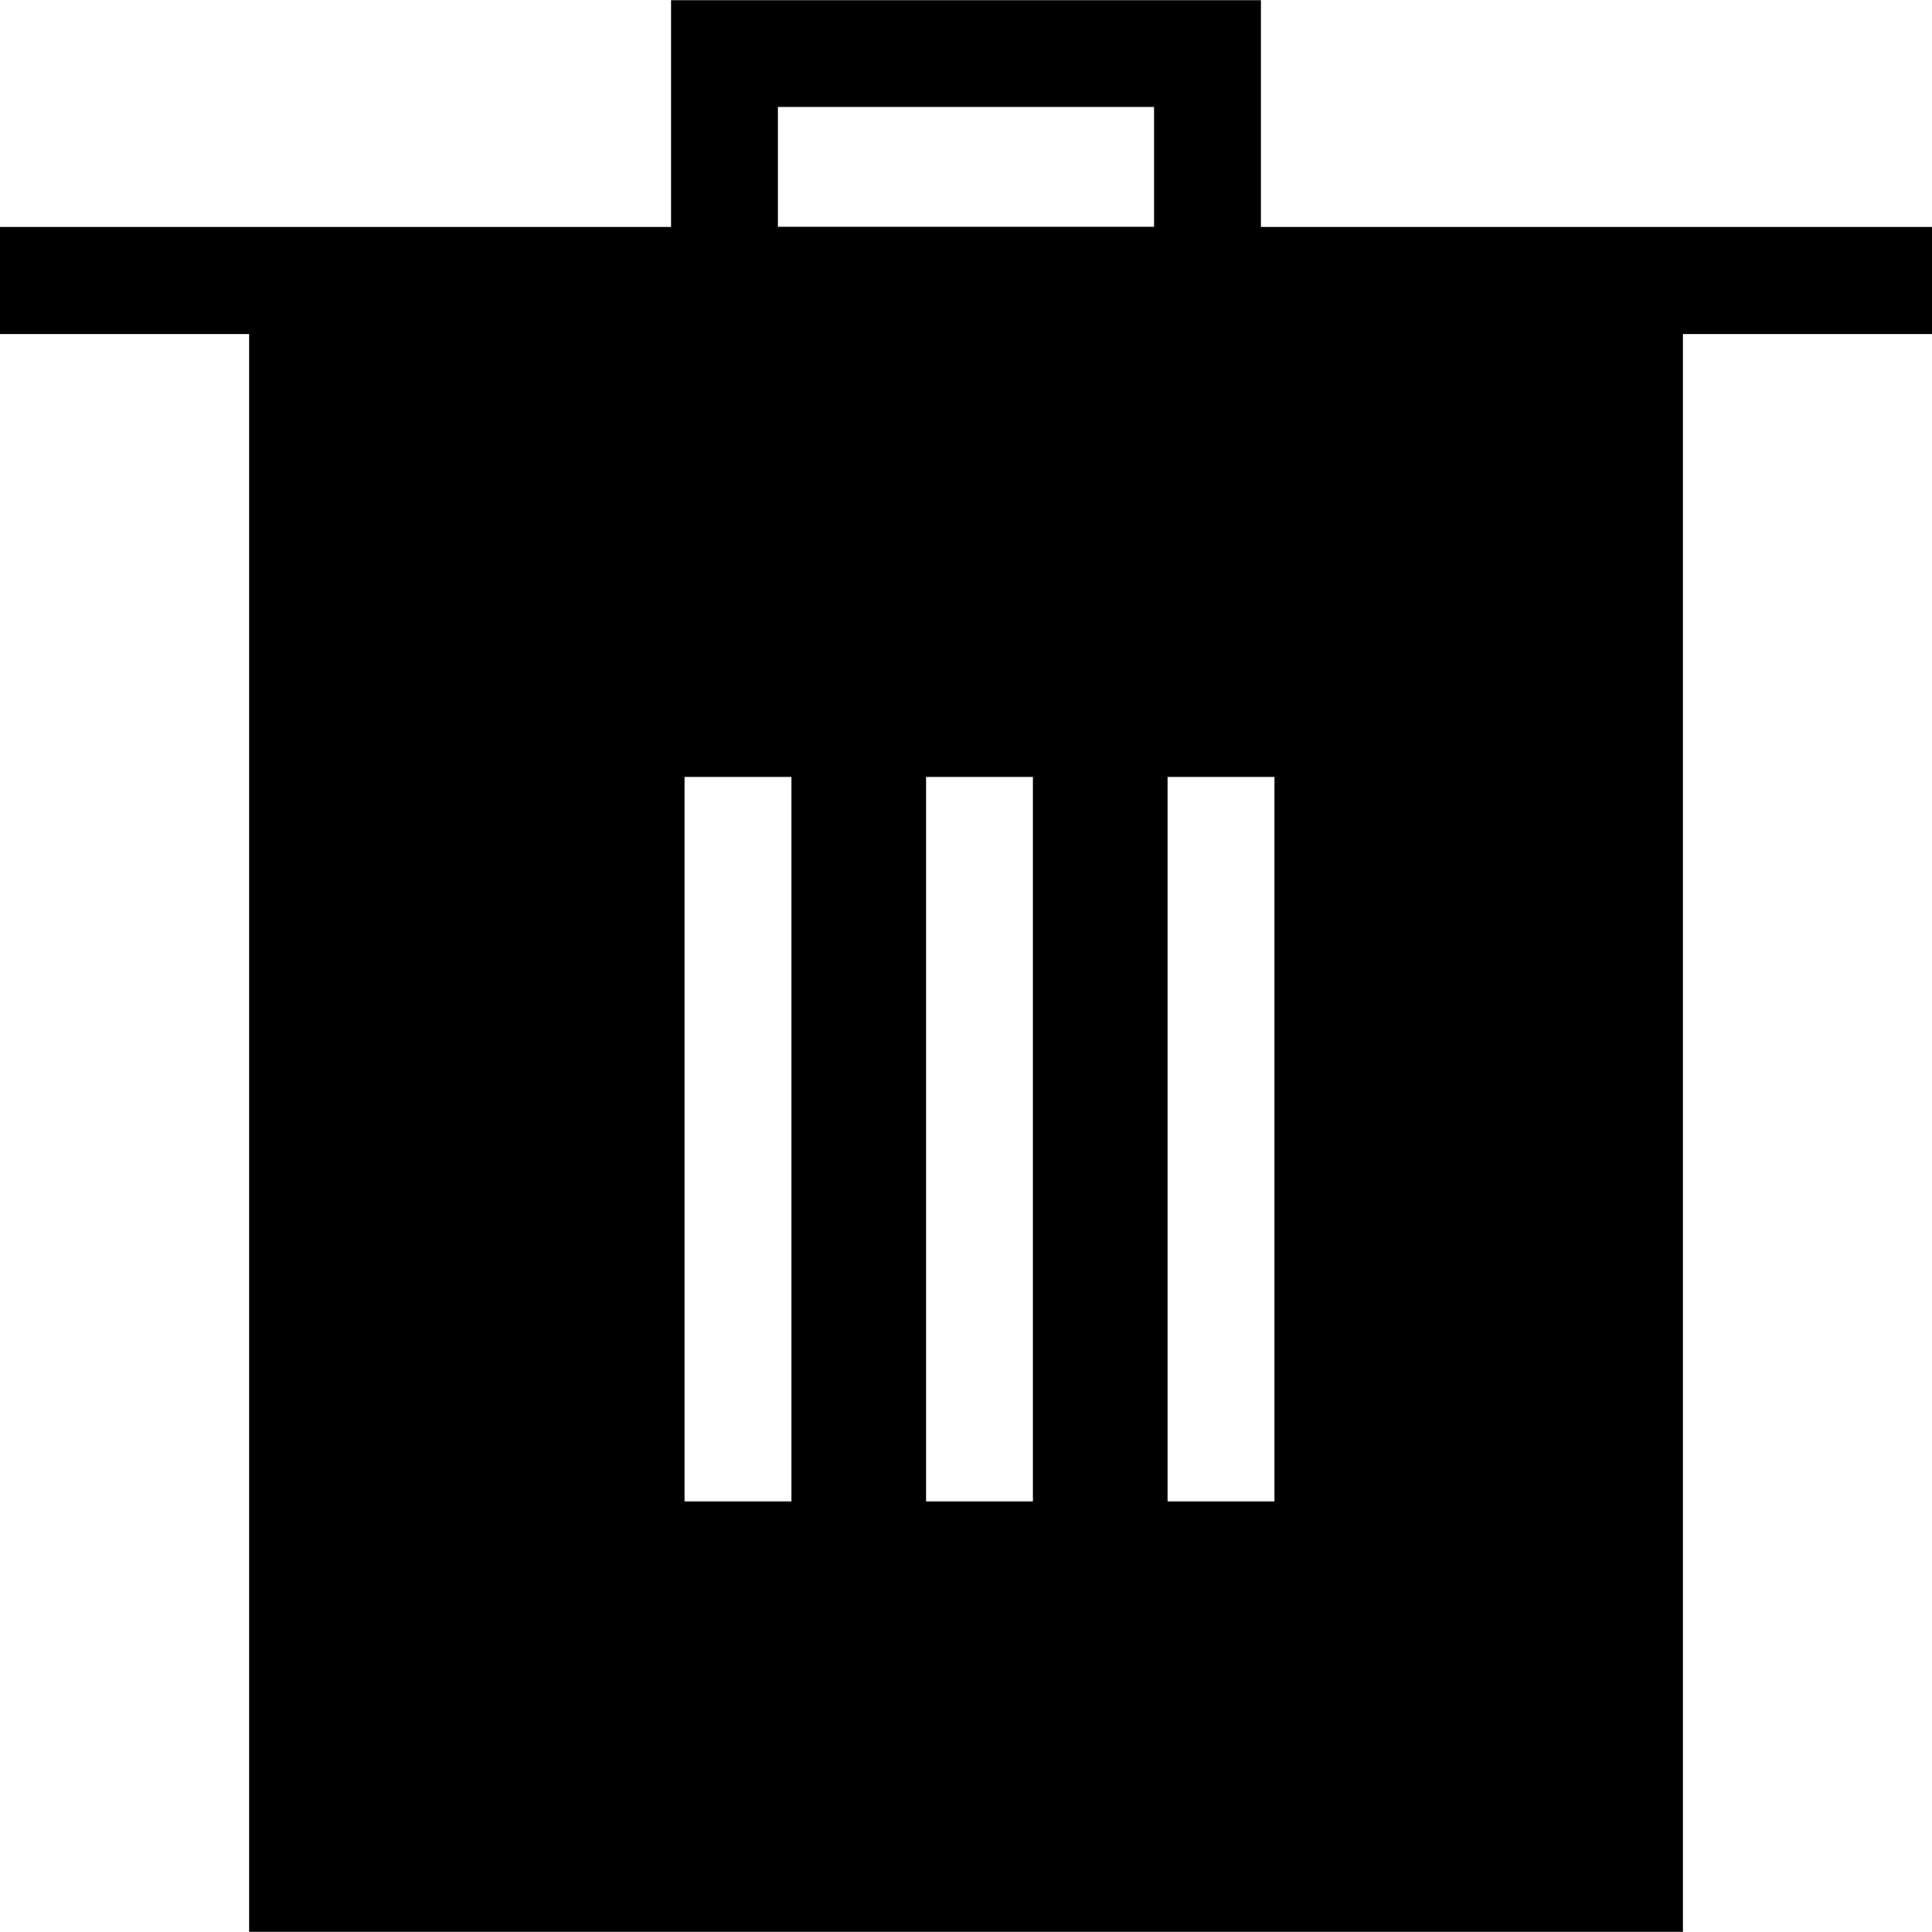
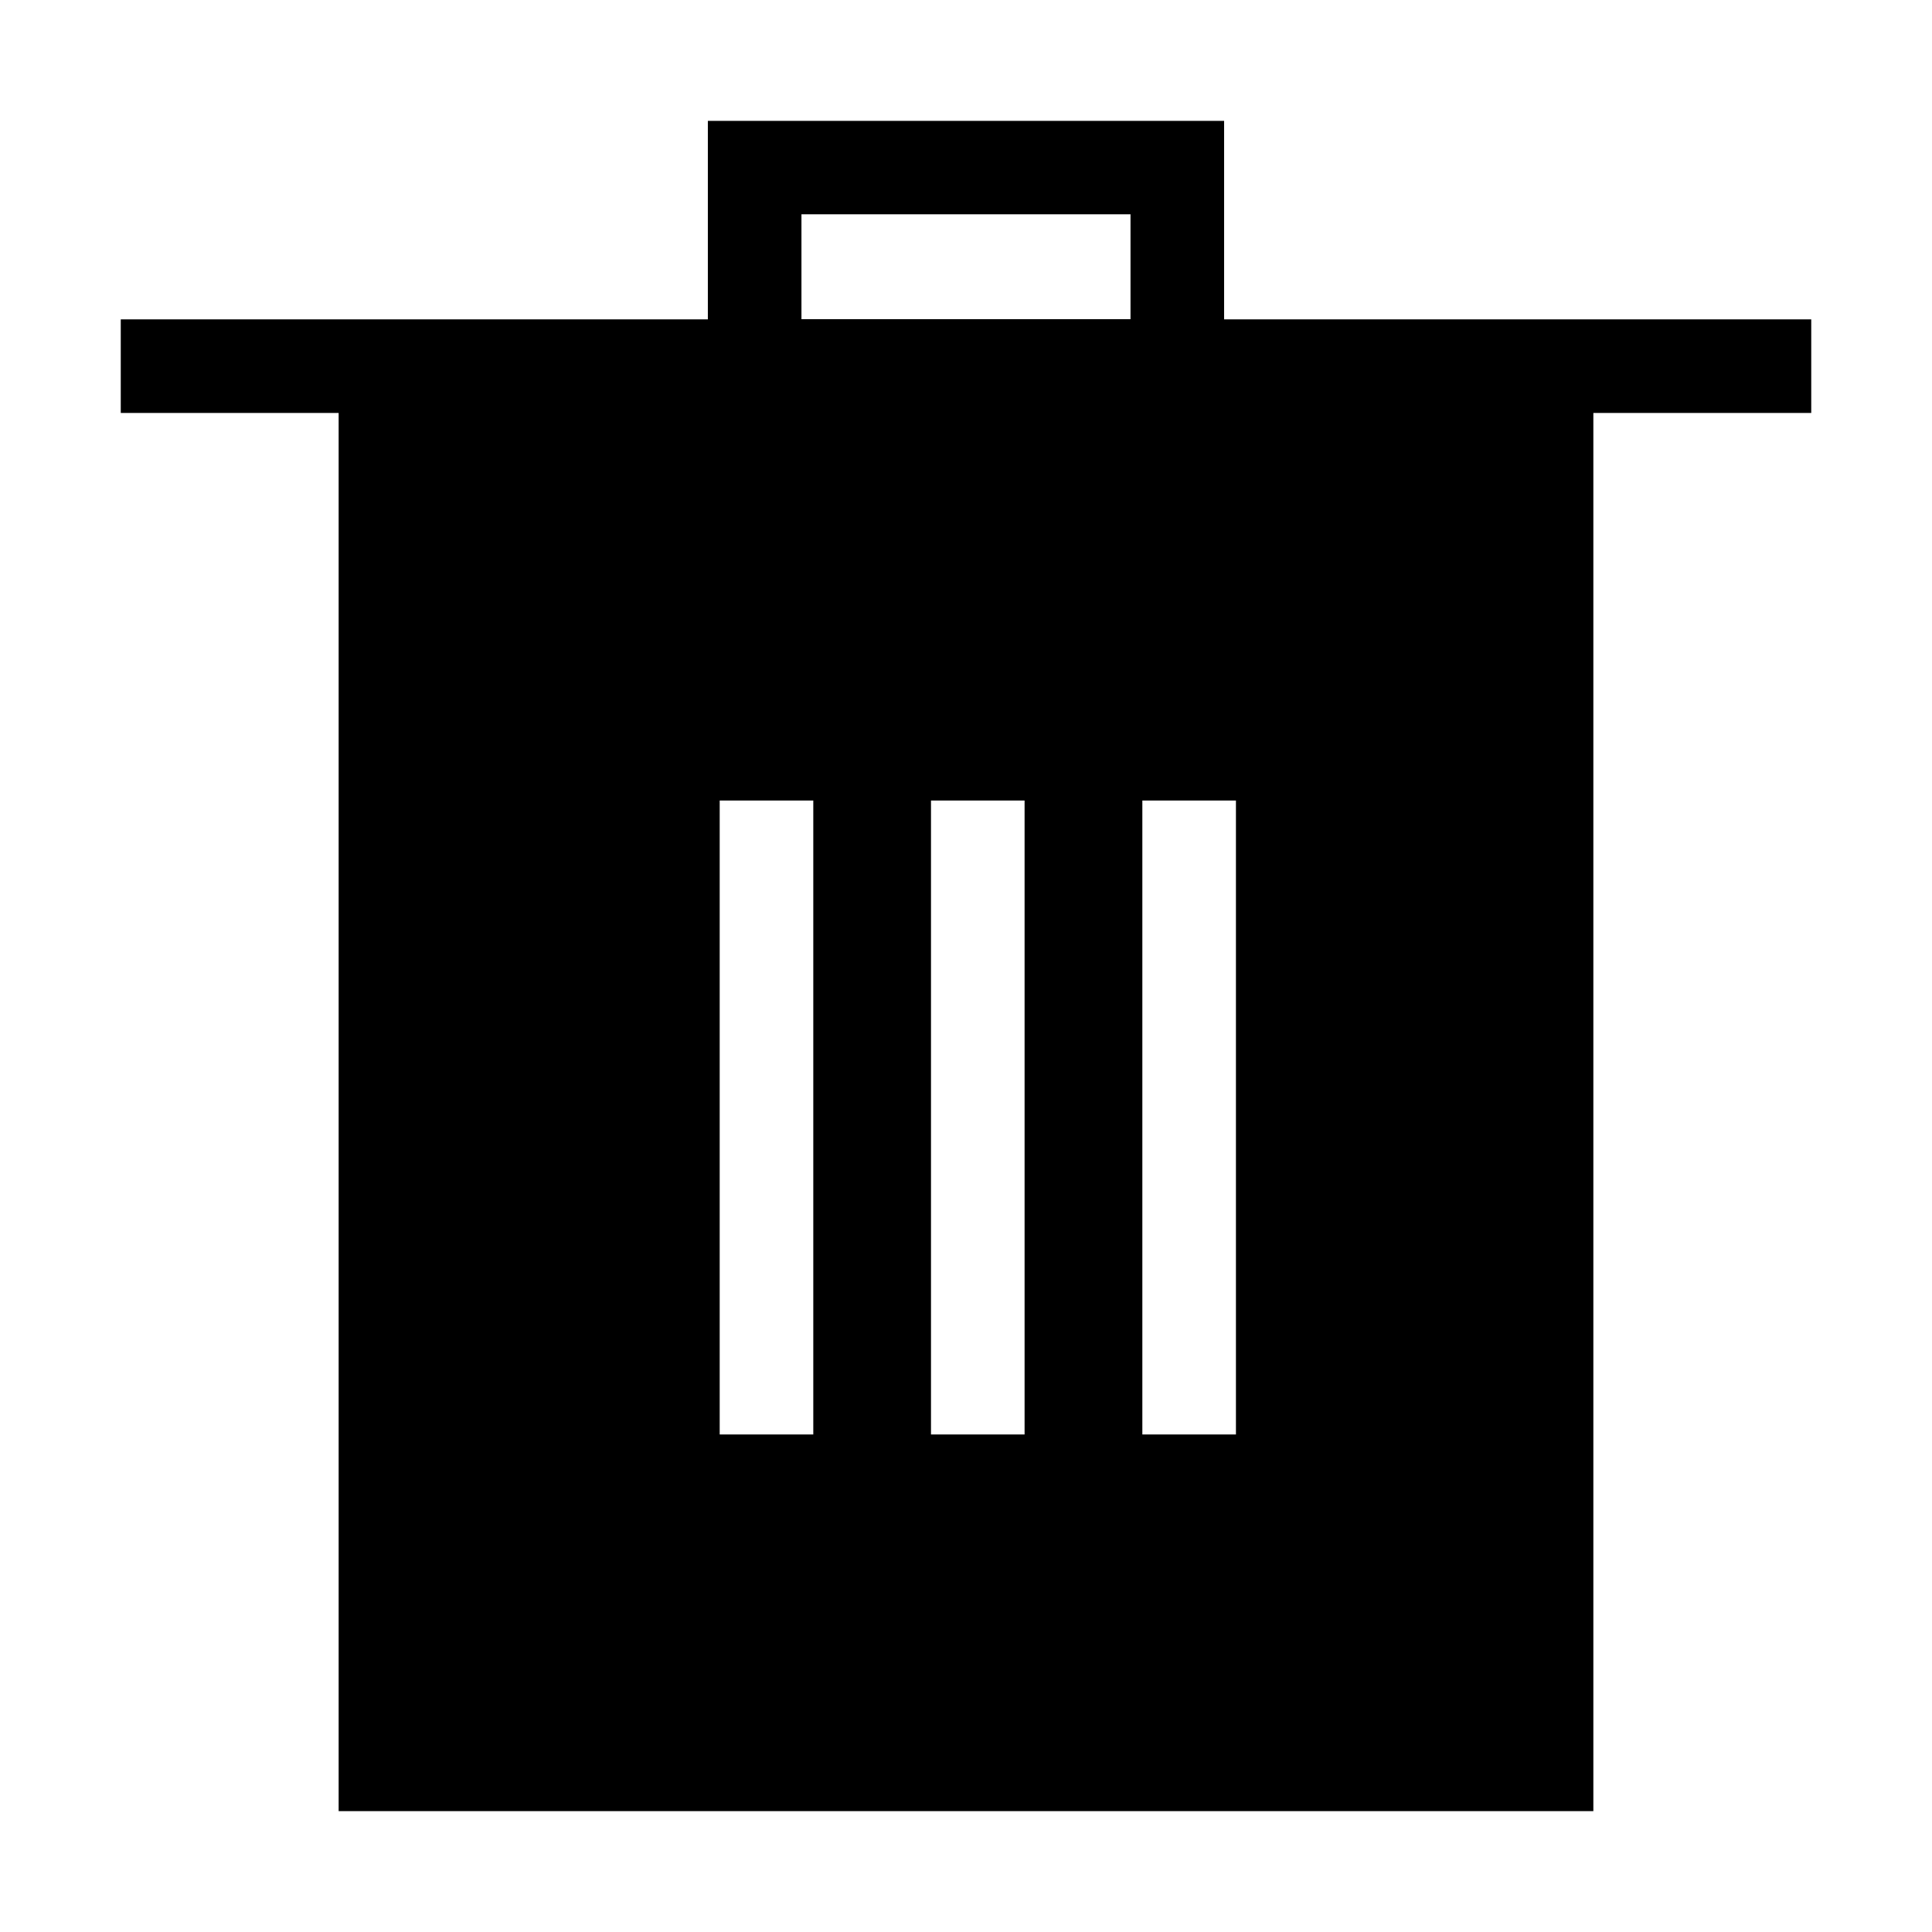
<svg xmlns="http://www.w3.org/2000/svg" xml:space="preserve" width="64px" height="64px" version="1.1" shape-rendering="geometricPrecision" text-rendering="geometricPrecision" image-rendering="optimizeQuality" fill-rule="evenodd" clip-rule="evenodd" viewBox="0 0 6400000 6400000">
-   <g id="Warstwa_x0020_1">
-     <path fill="{color}" d="M0 752017l2222744 0 0 -751426 1954394 0 0 751426 2222862 0 0 354335 -824892 0 0 5293057 -4750098 0 0 -5293057 -825010 0 0 -354335zm4221902 1821519l0 2400029 -354335 0 0 -2400029 354335 0zm-1600059 0l0 2400029 -354335 0 0 -2400029 354335 0zm799971 0l0 2400029 -354335 0 0 -2400029 354335 0zm-844735 -1822228l1245724 0 0 -397091 -1245724 0 0 397091z" />
+   <g id="Warstwa">
+     <path fill="{color}" d="M400044 1057926l1944827 0 0 -657527 1710140 0 0 657527 1944945 0 0 310044 -721781 0 0 4631631 -4156350 0 0 -4631631 -721781 0 0 -310044zm3694180 1593918l0 2100025 -310044 0 0 -2100025 310044 0zm-1400096 0l0 2100025 -310044 0 0 -2100025 310044 0zm699930 0l0 2100025 -310044 0 0 -2100025 310044 0zm-739143 -1594508l1090052 0 0 -347485 -1090052 0 0 347485z" />
  </g>
</svg>
